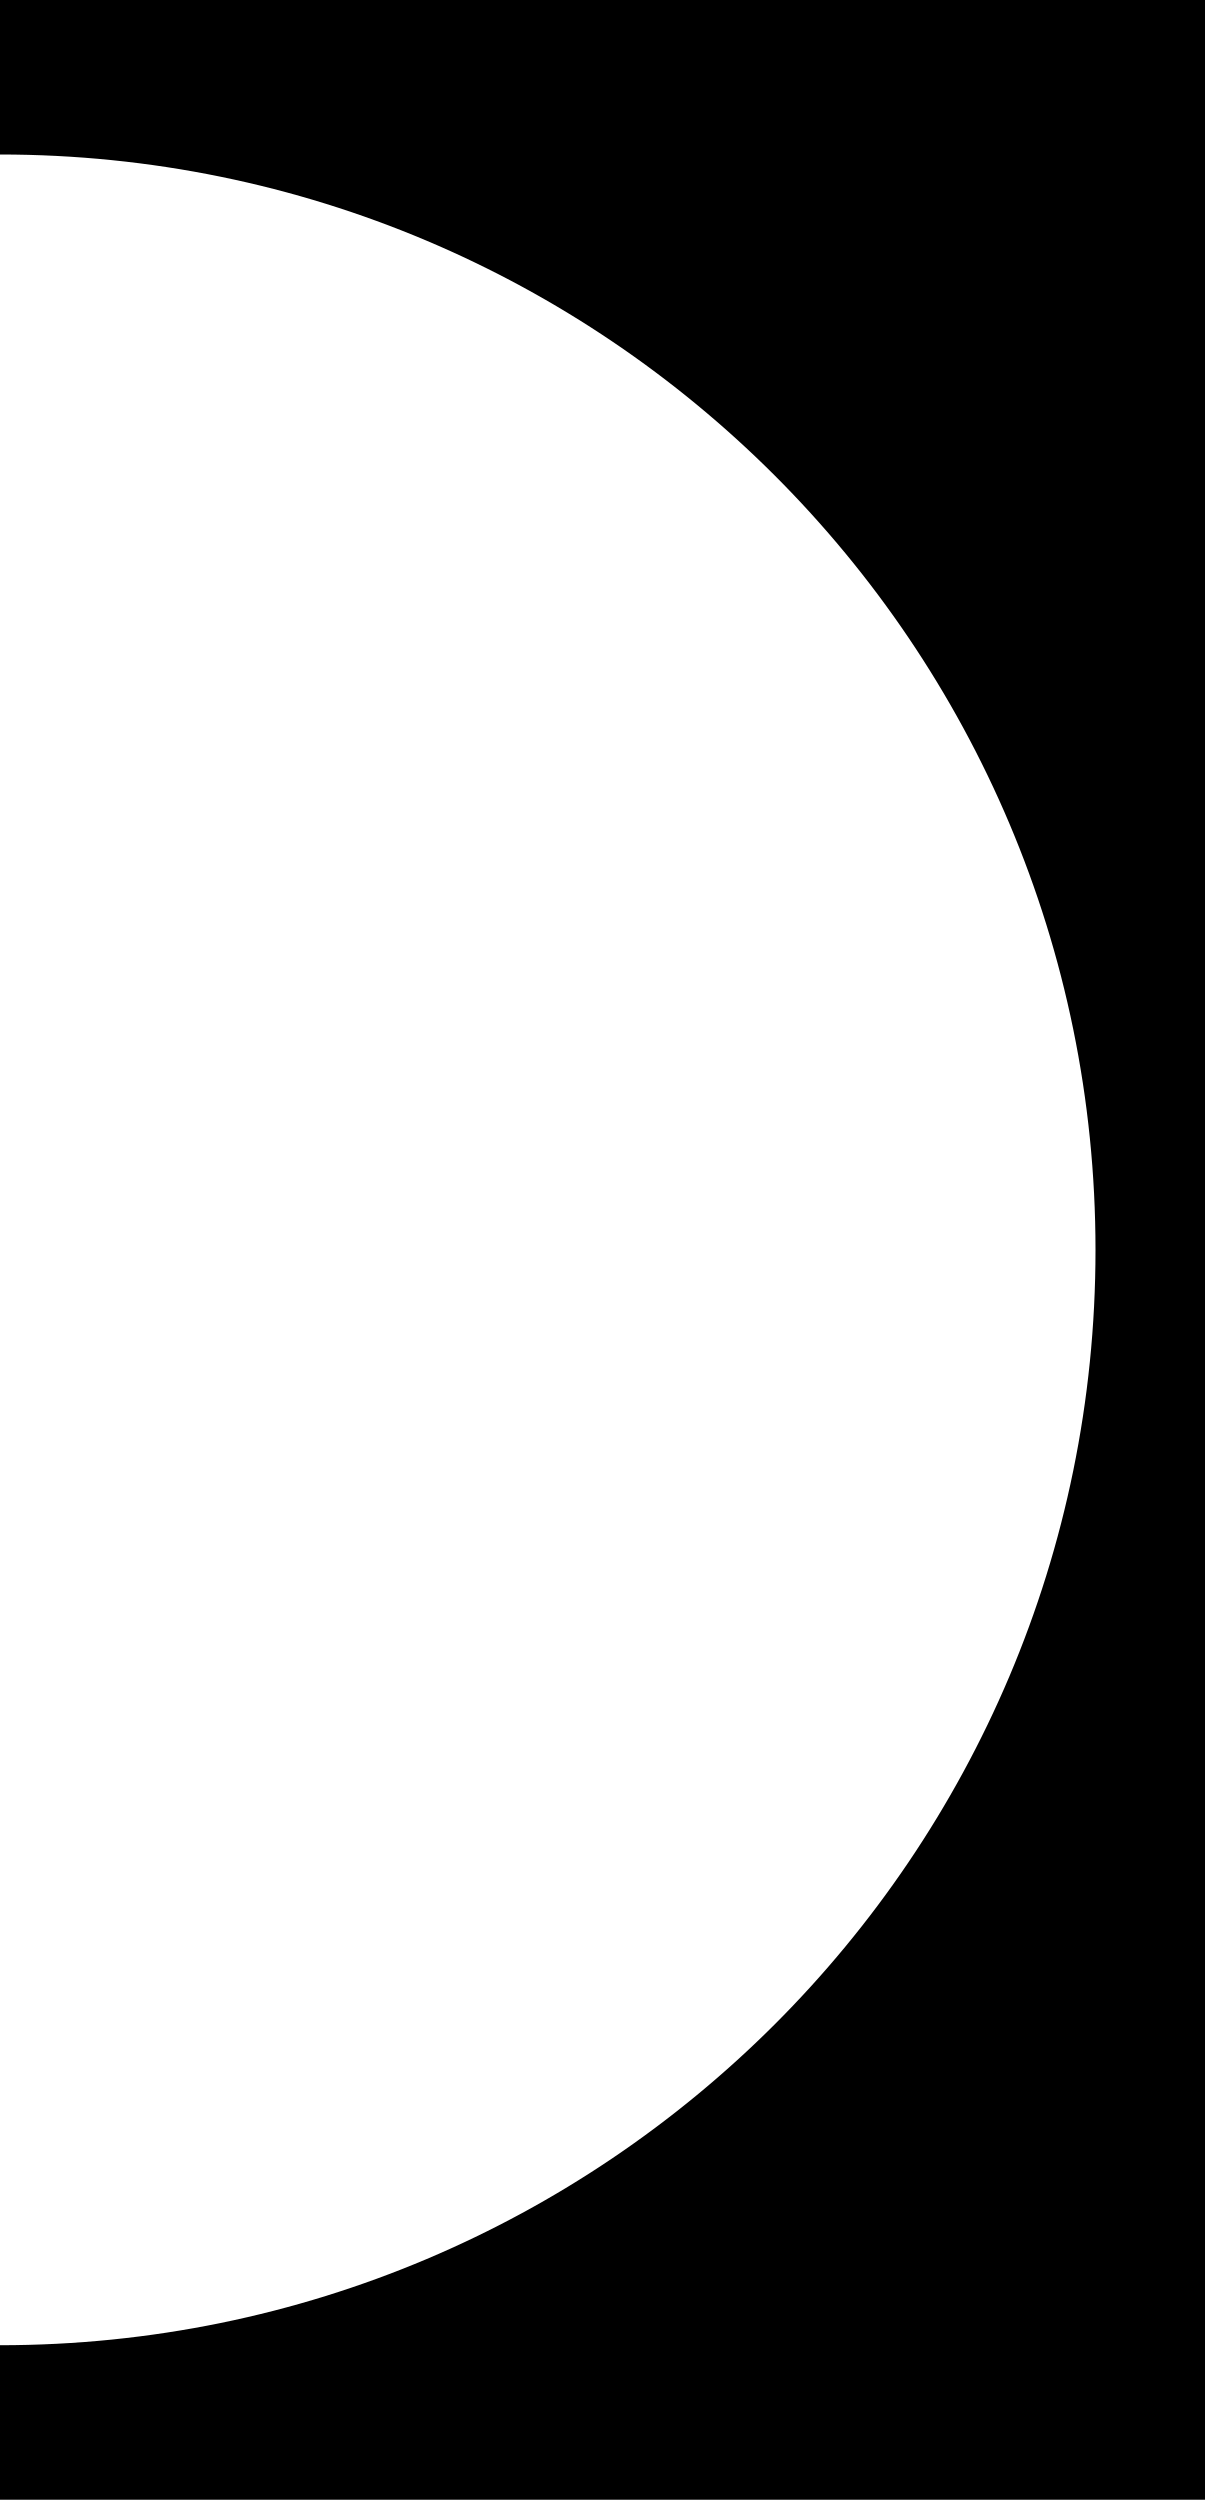
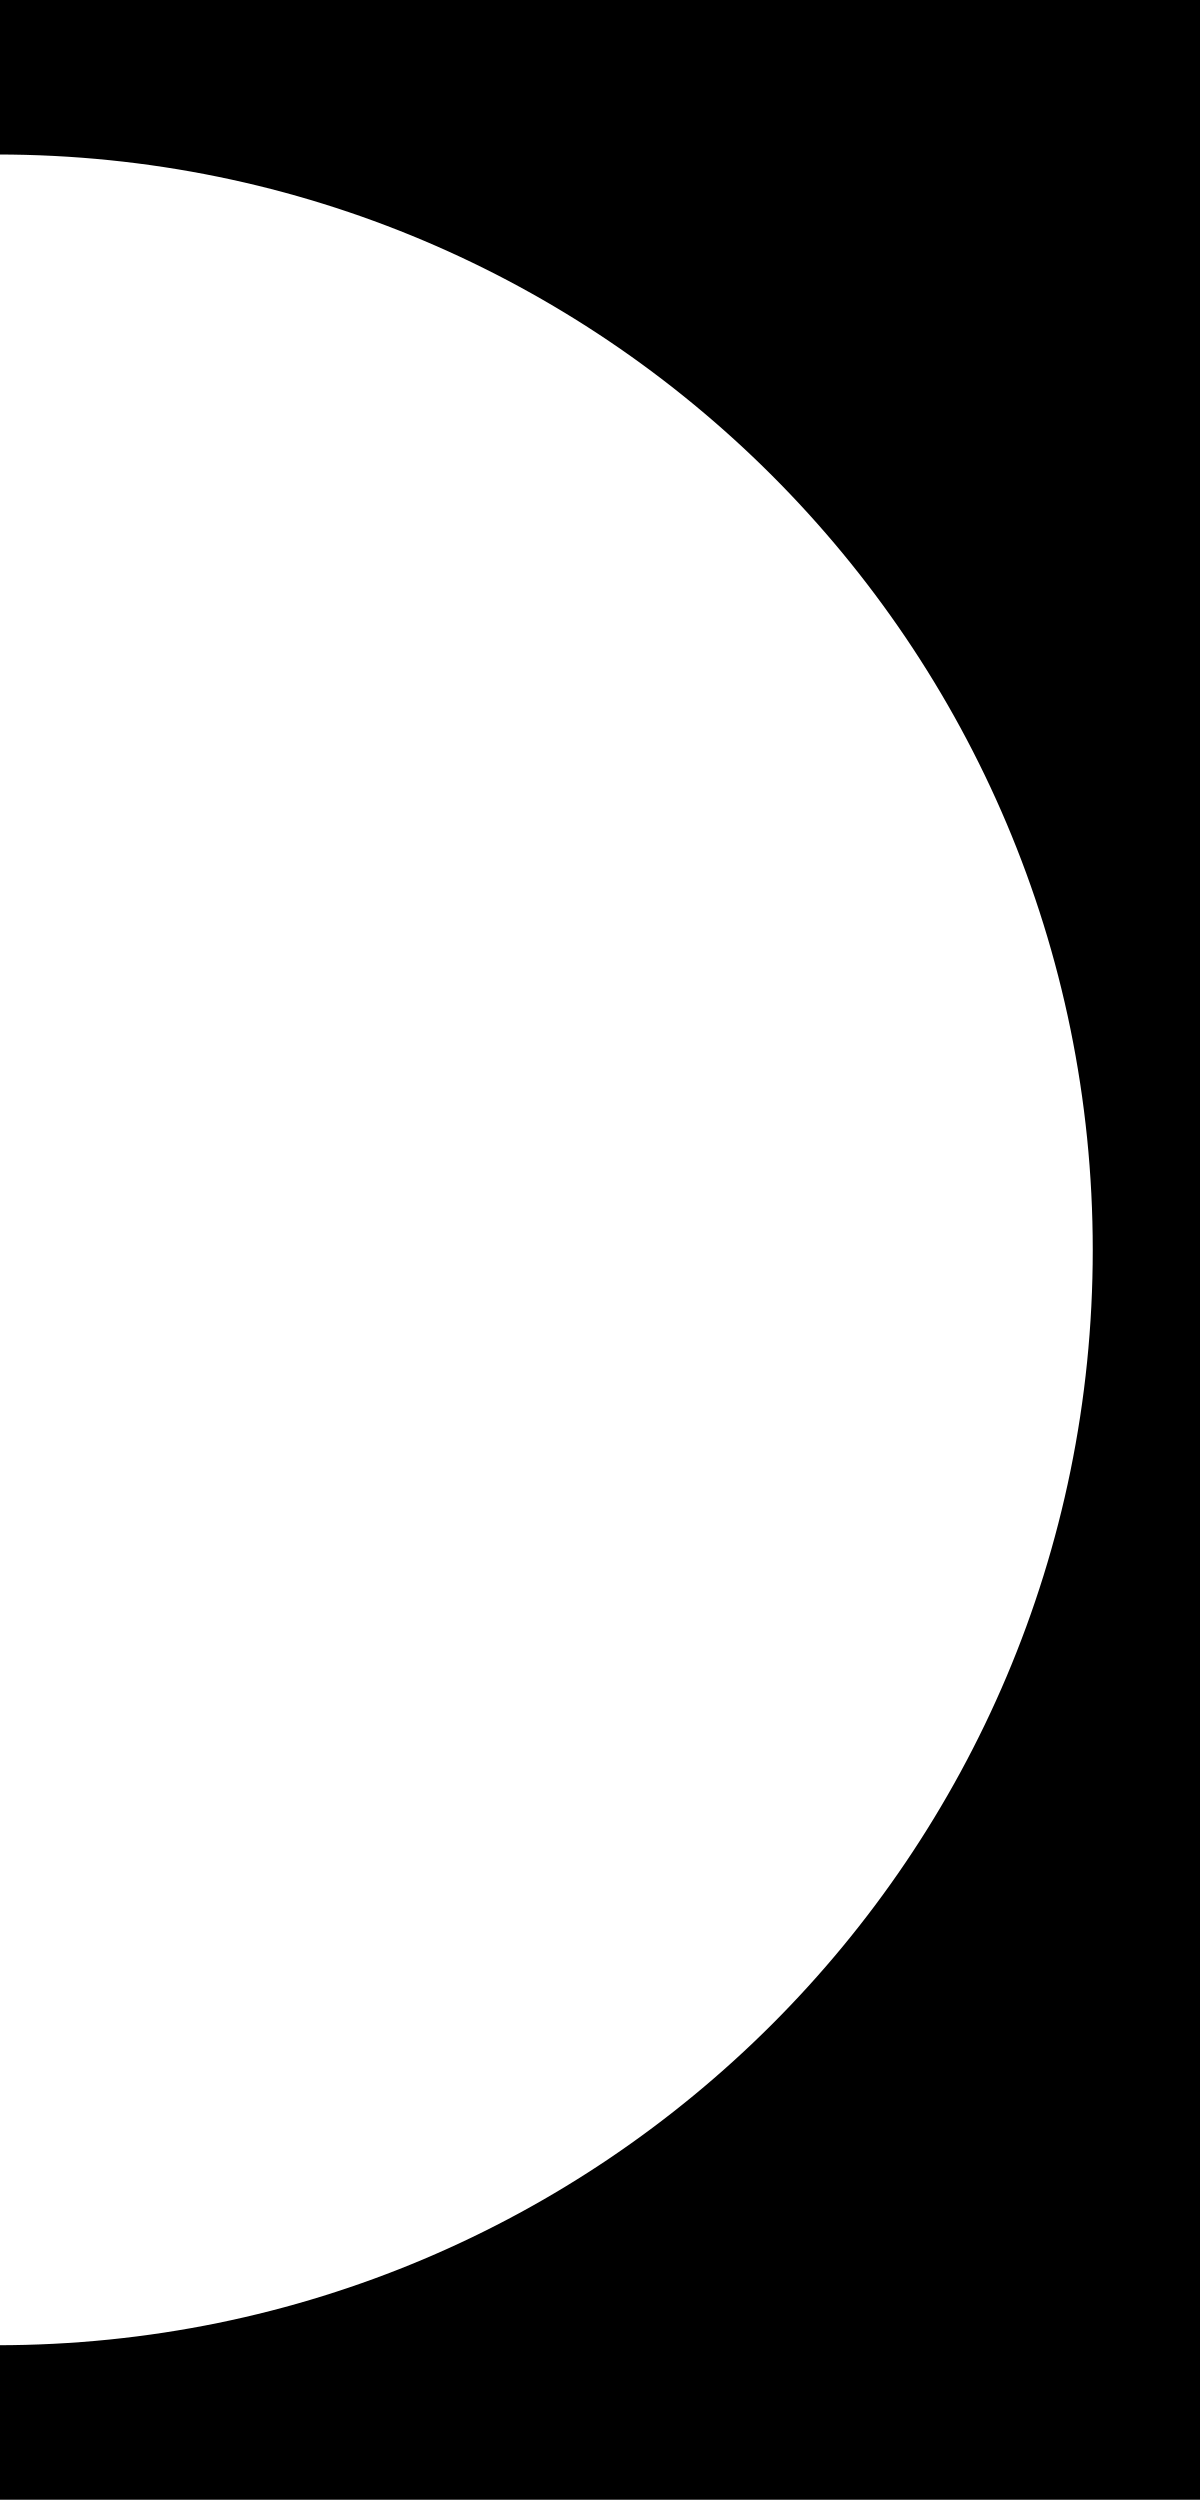
- <svg xmlns="http://www.w3.org/2000/svg" version="1.1" id="rouage_x5F_portrait" x="0px" y="0px" viewBox="599.5 -35.1 439 911" style="enable-background:new 599.5 -35.1 448.5 911;" xml:space="preserve">
+ <svg xmlns="http://www.w3.org/2000/svg" version="1.1" id="rouage_x5F_portrait" x="0px" y="0px" viewBox="600.5 -35.1 437 911" style="enable-background:new 599.5 -35.1 448.5 911;" xml:space="preserve">
  <style type="text/css">
	.st0{display:none;fill:none;}
</style>
  <path class="st0" d="M550.6,208.9c15.5,10,33.6,15.9,52,17c18.6,1.1,37.2-2.6,55.9-2.4c18.7,0.2,38.7,5.2,50.4,19.7" />
  <path d="M599.5-35.1v56.3c220.4,0,399.2,178.7,399.2,399.2S819.9,819.5,599.5,819.5v56.3H1048v-911H599.5z" />
</svg>
